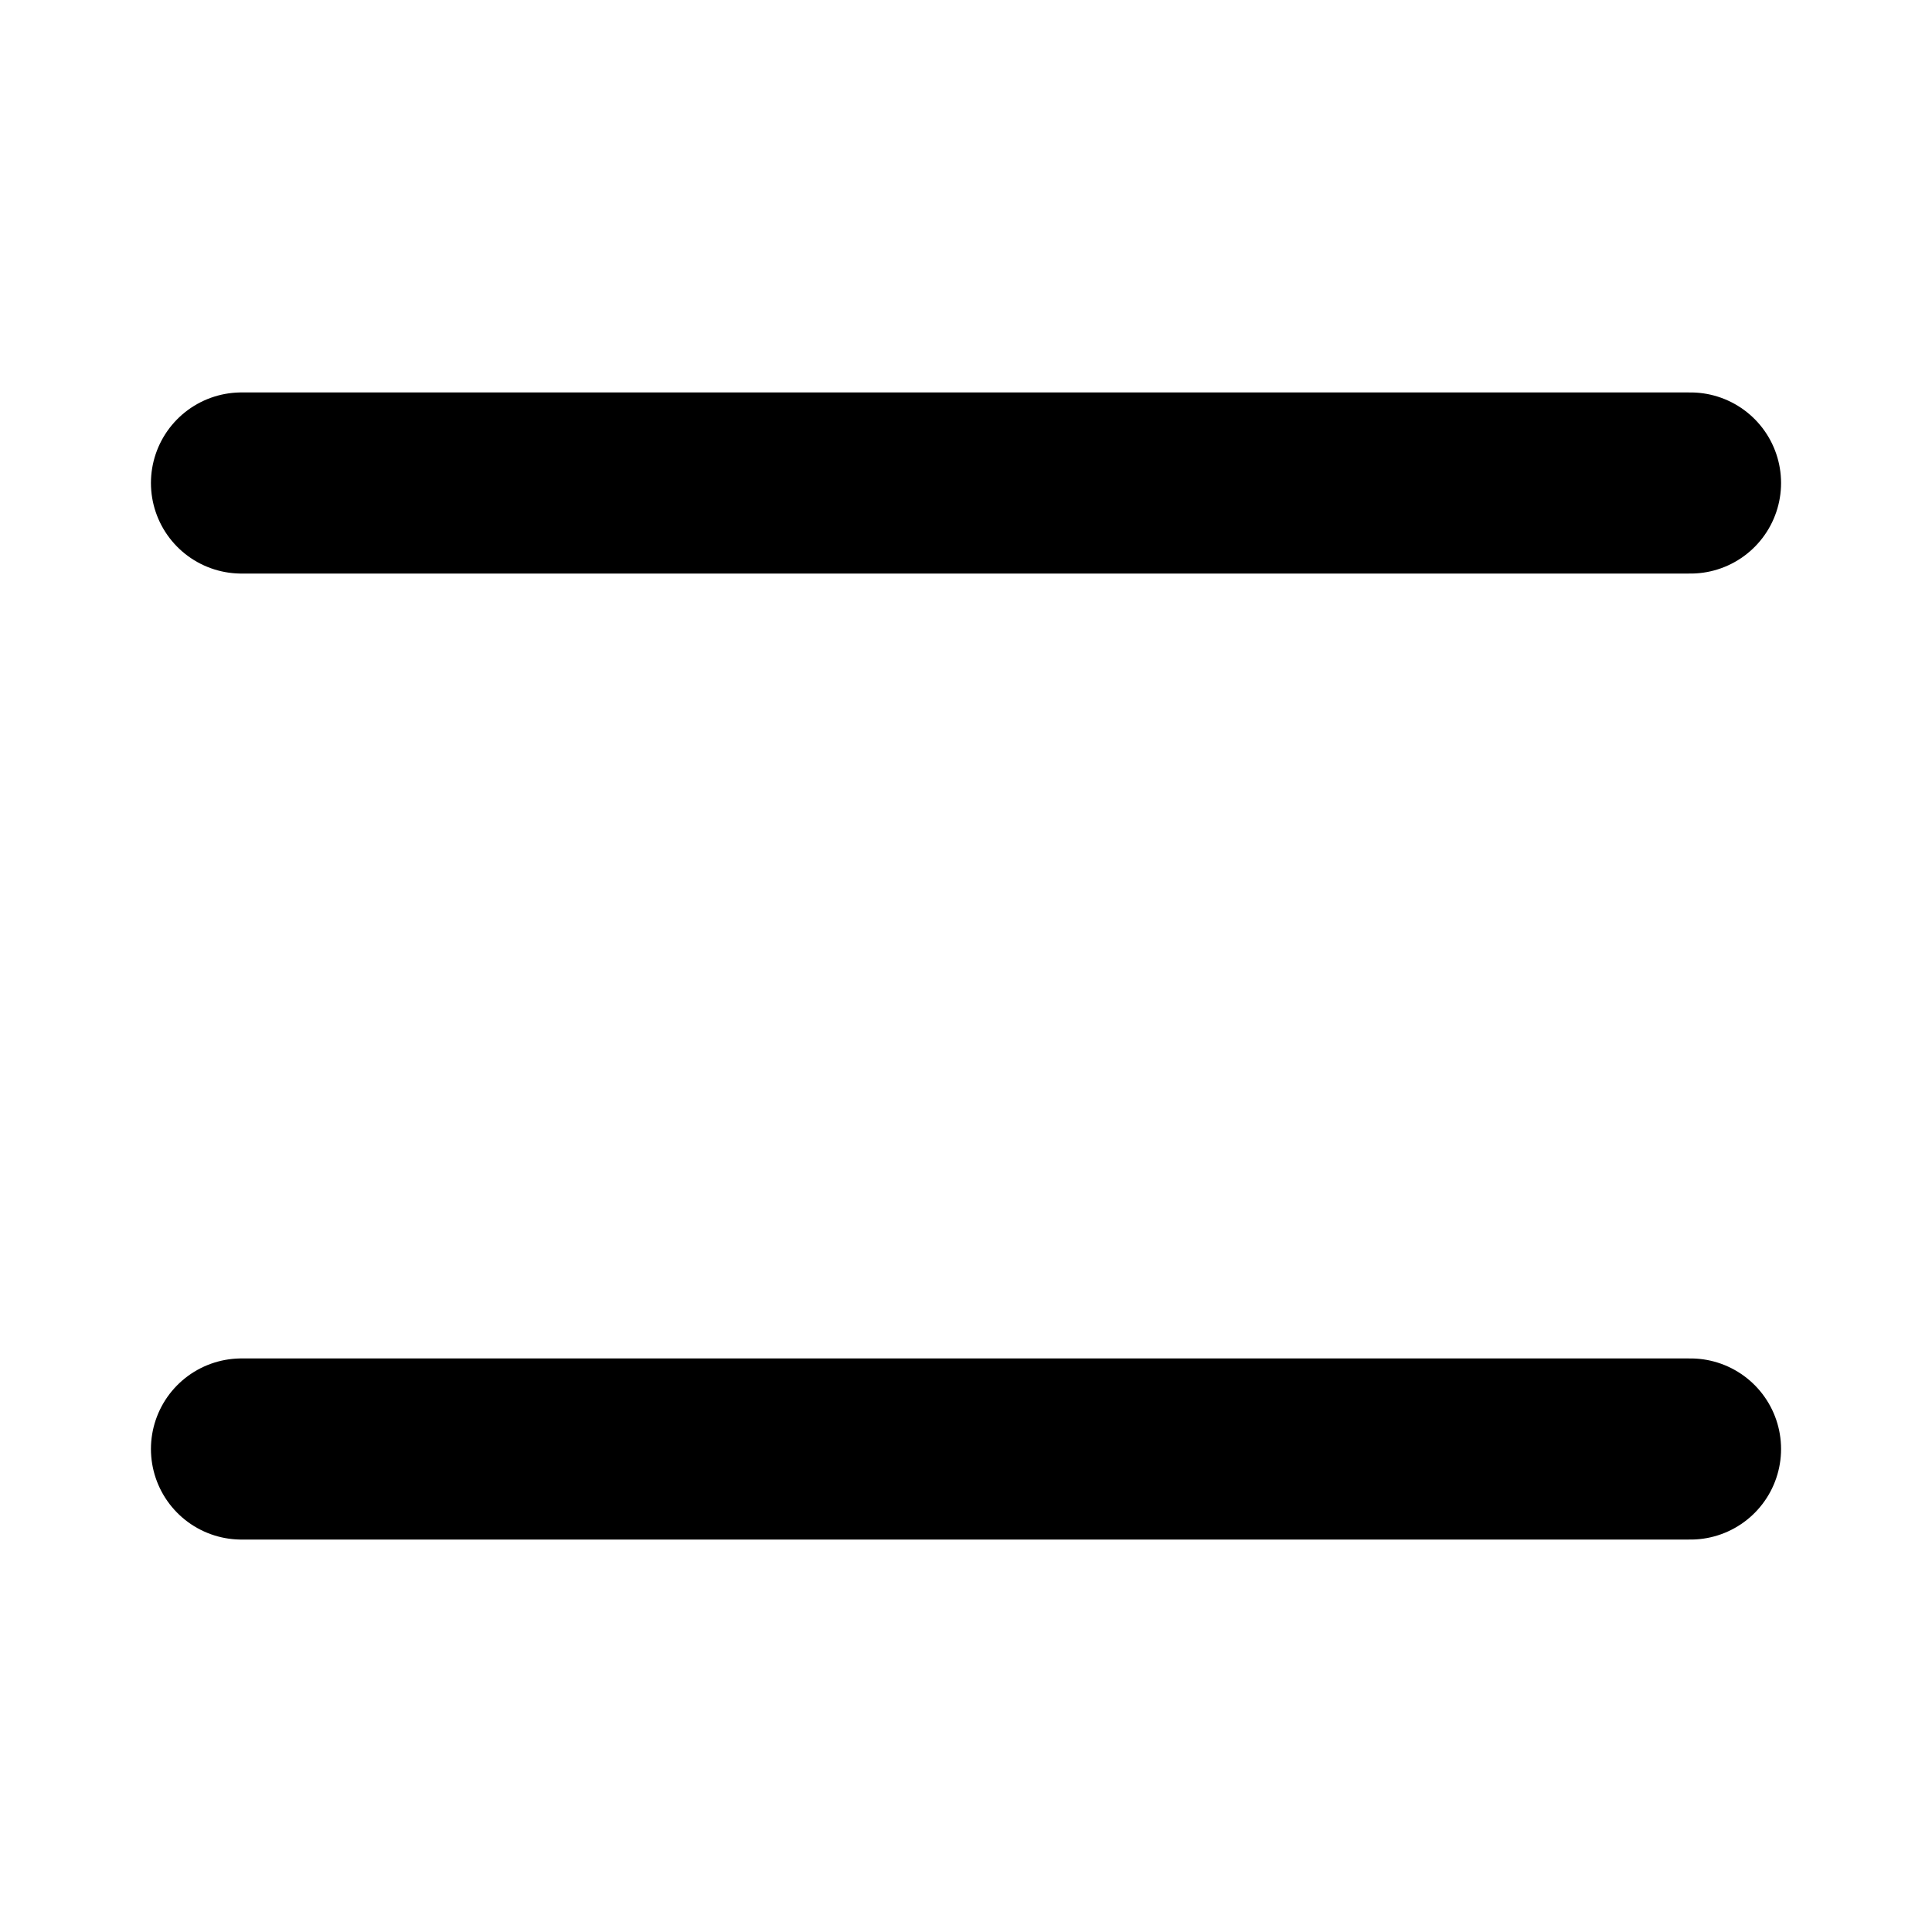
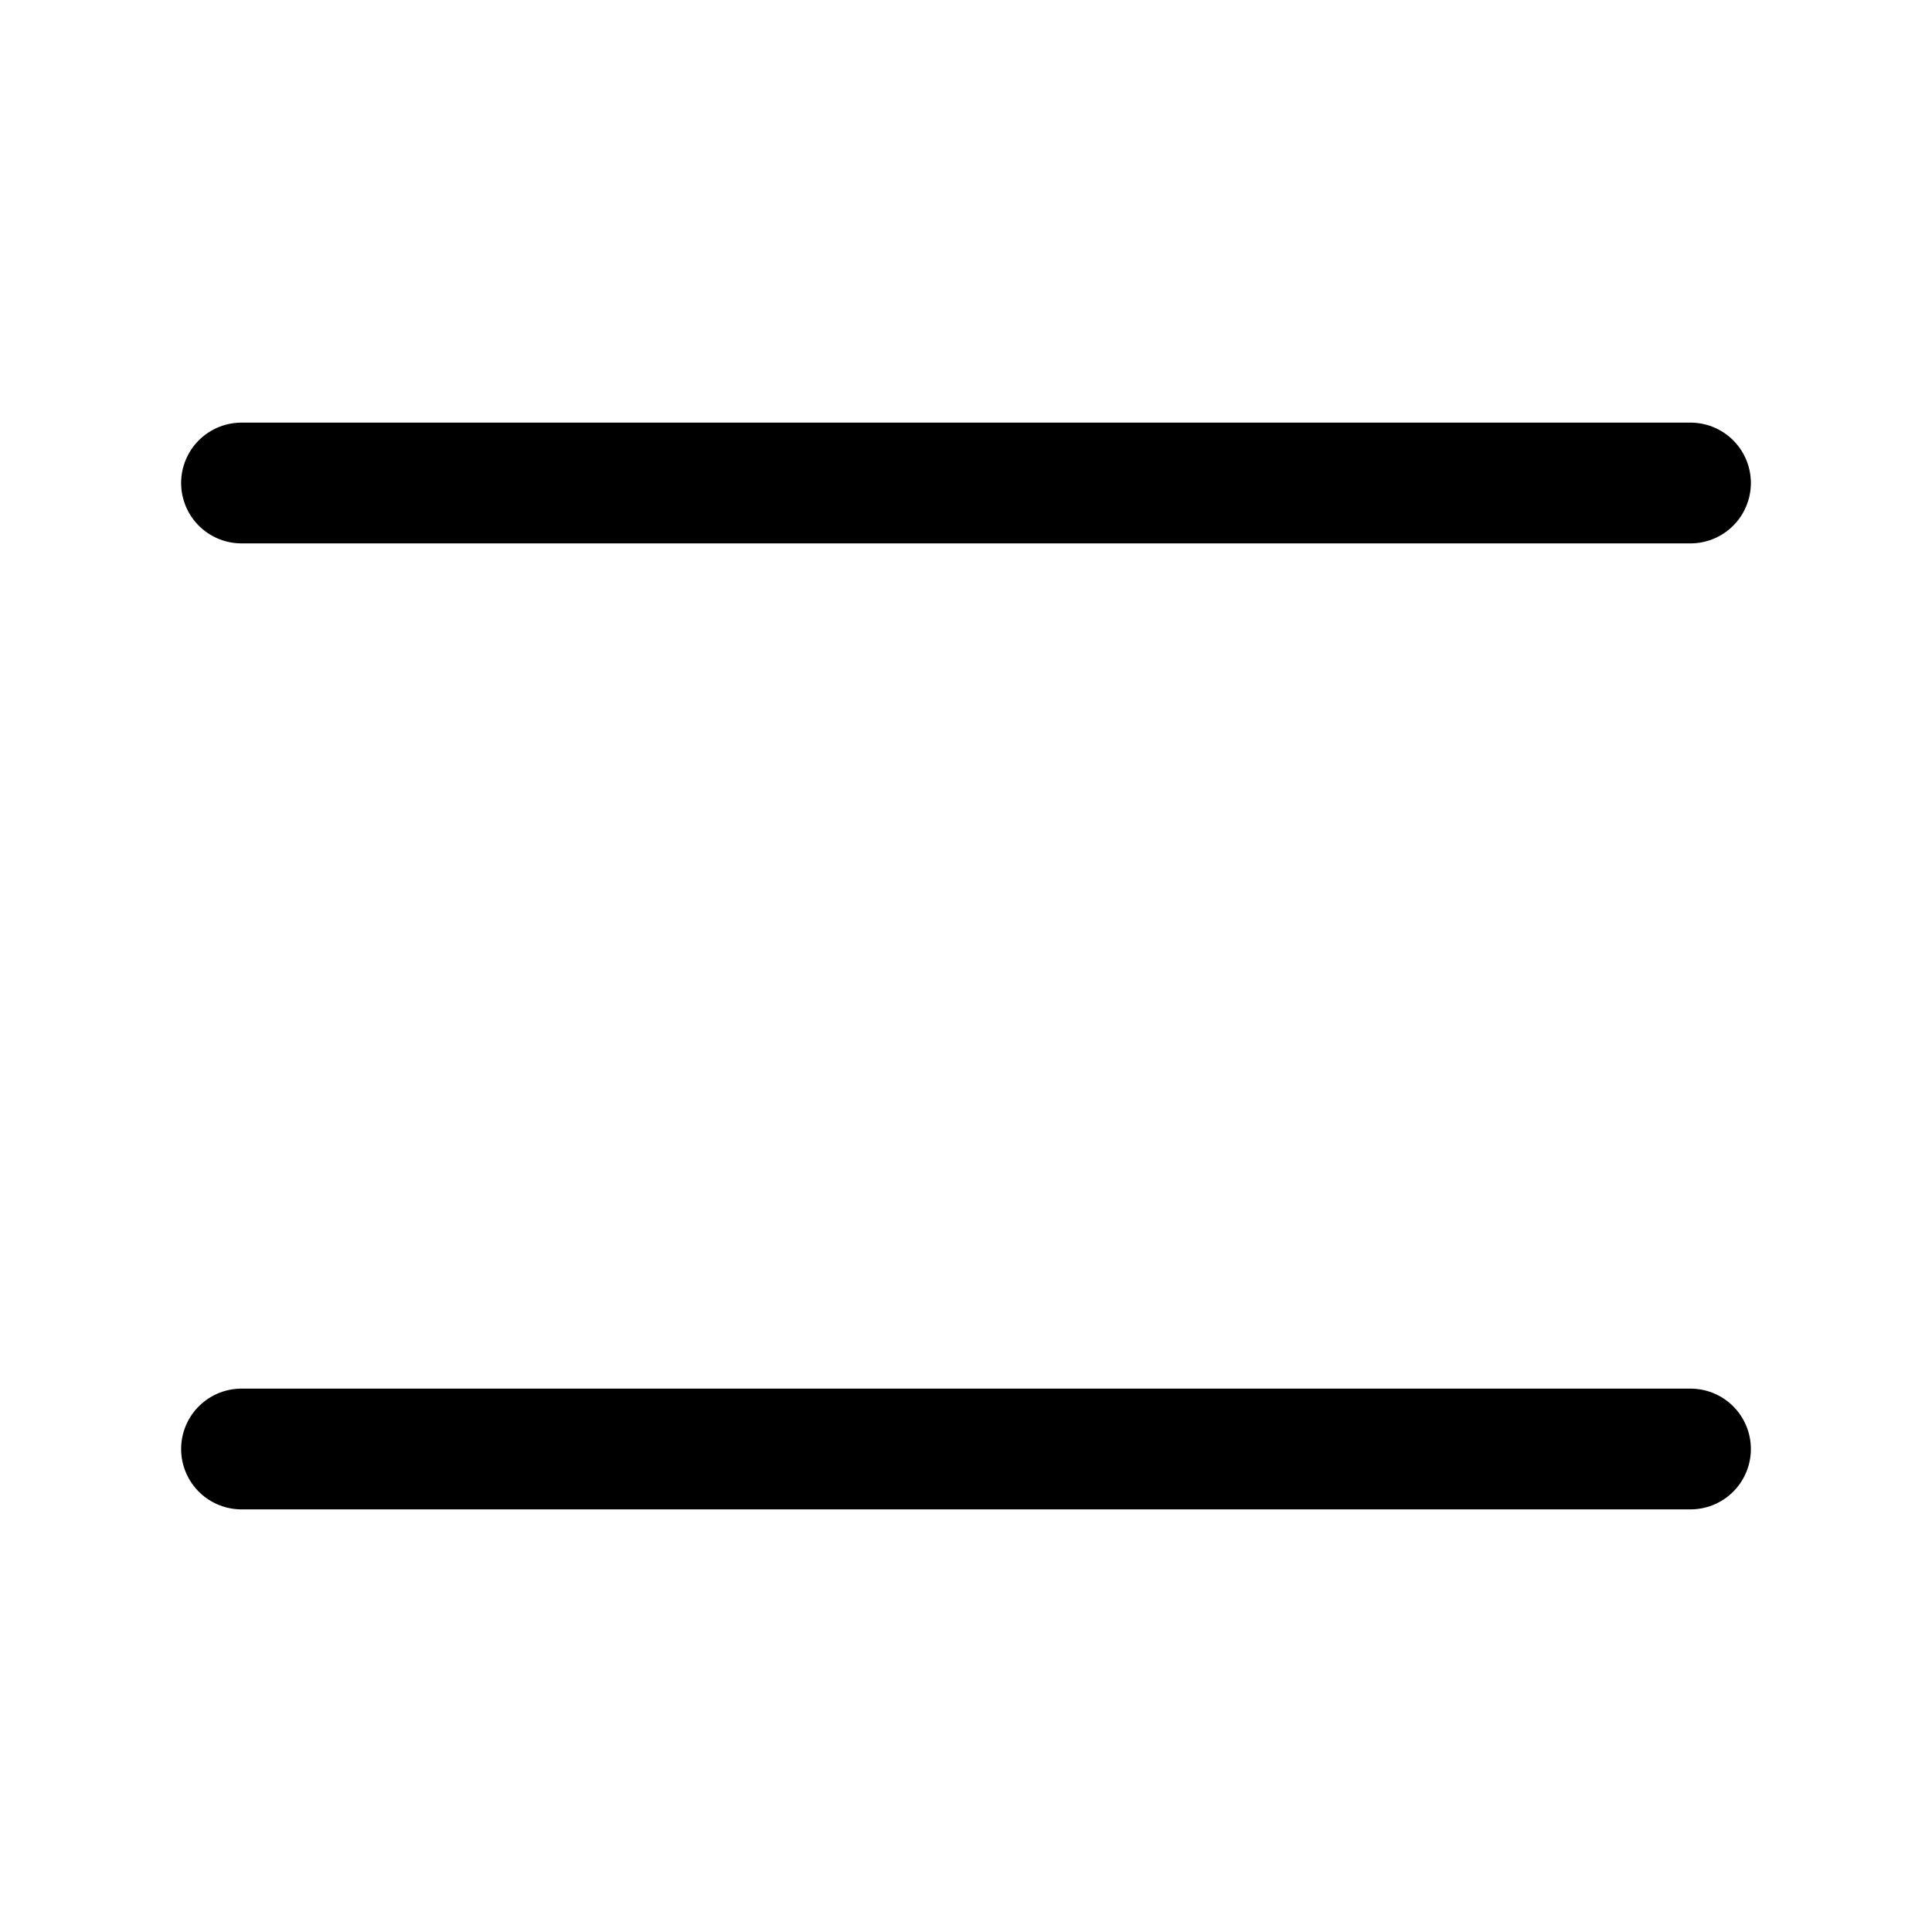
<svg xmlns="http://www.w3.org/2000/svg" width="32" height="32" viewBox="0 0 32 32" fill="none">
-   <path d="M4 8 H28" stroke="black" stroke-width="3" stroke-linecap="round" stroke-linejoin="round" />
-   <path d="M4 24 H28" stroke="black" stroke-width="3" stroke-linecap="round" stroke-linejoin="round" />
+   <path d="M4 8 H28" stroke="black" stroke-width="2" stroke-linecap="round" stroke-linejoin="round" />
+   <path d="M4 24 H28" stroke="black" stroke-width="2" stroke-linecap="round" stroke-linejoin="round" />
</svg>
